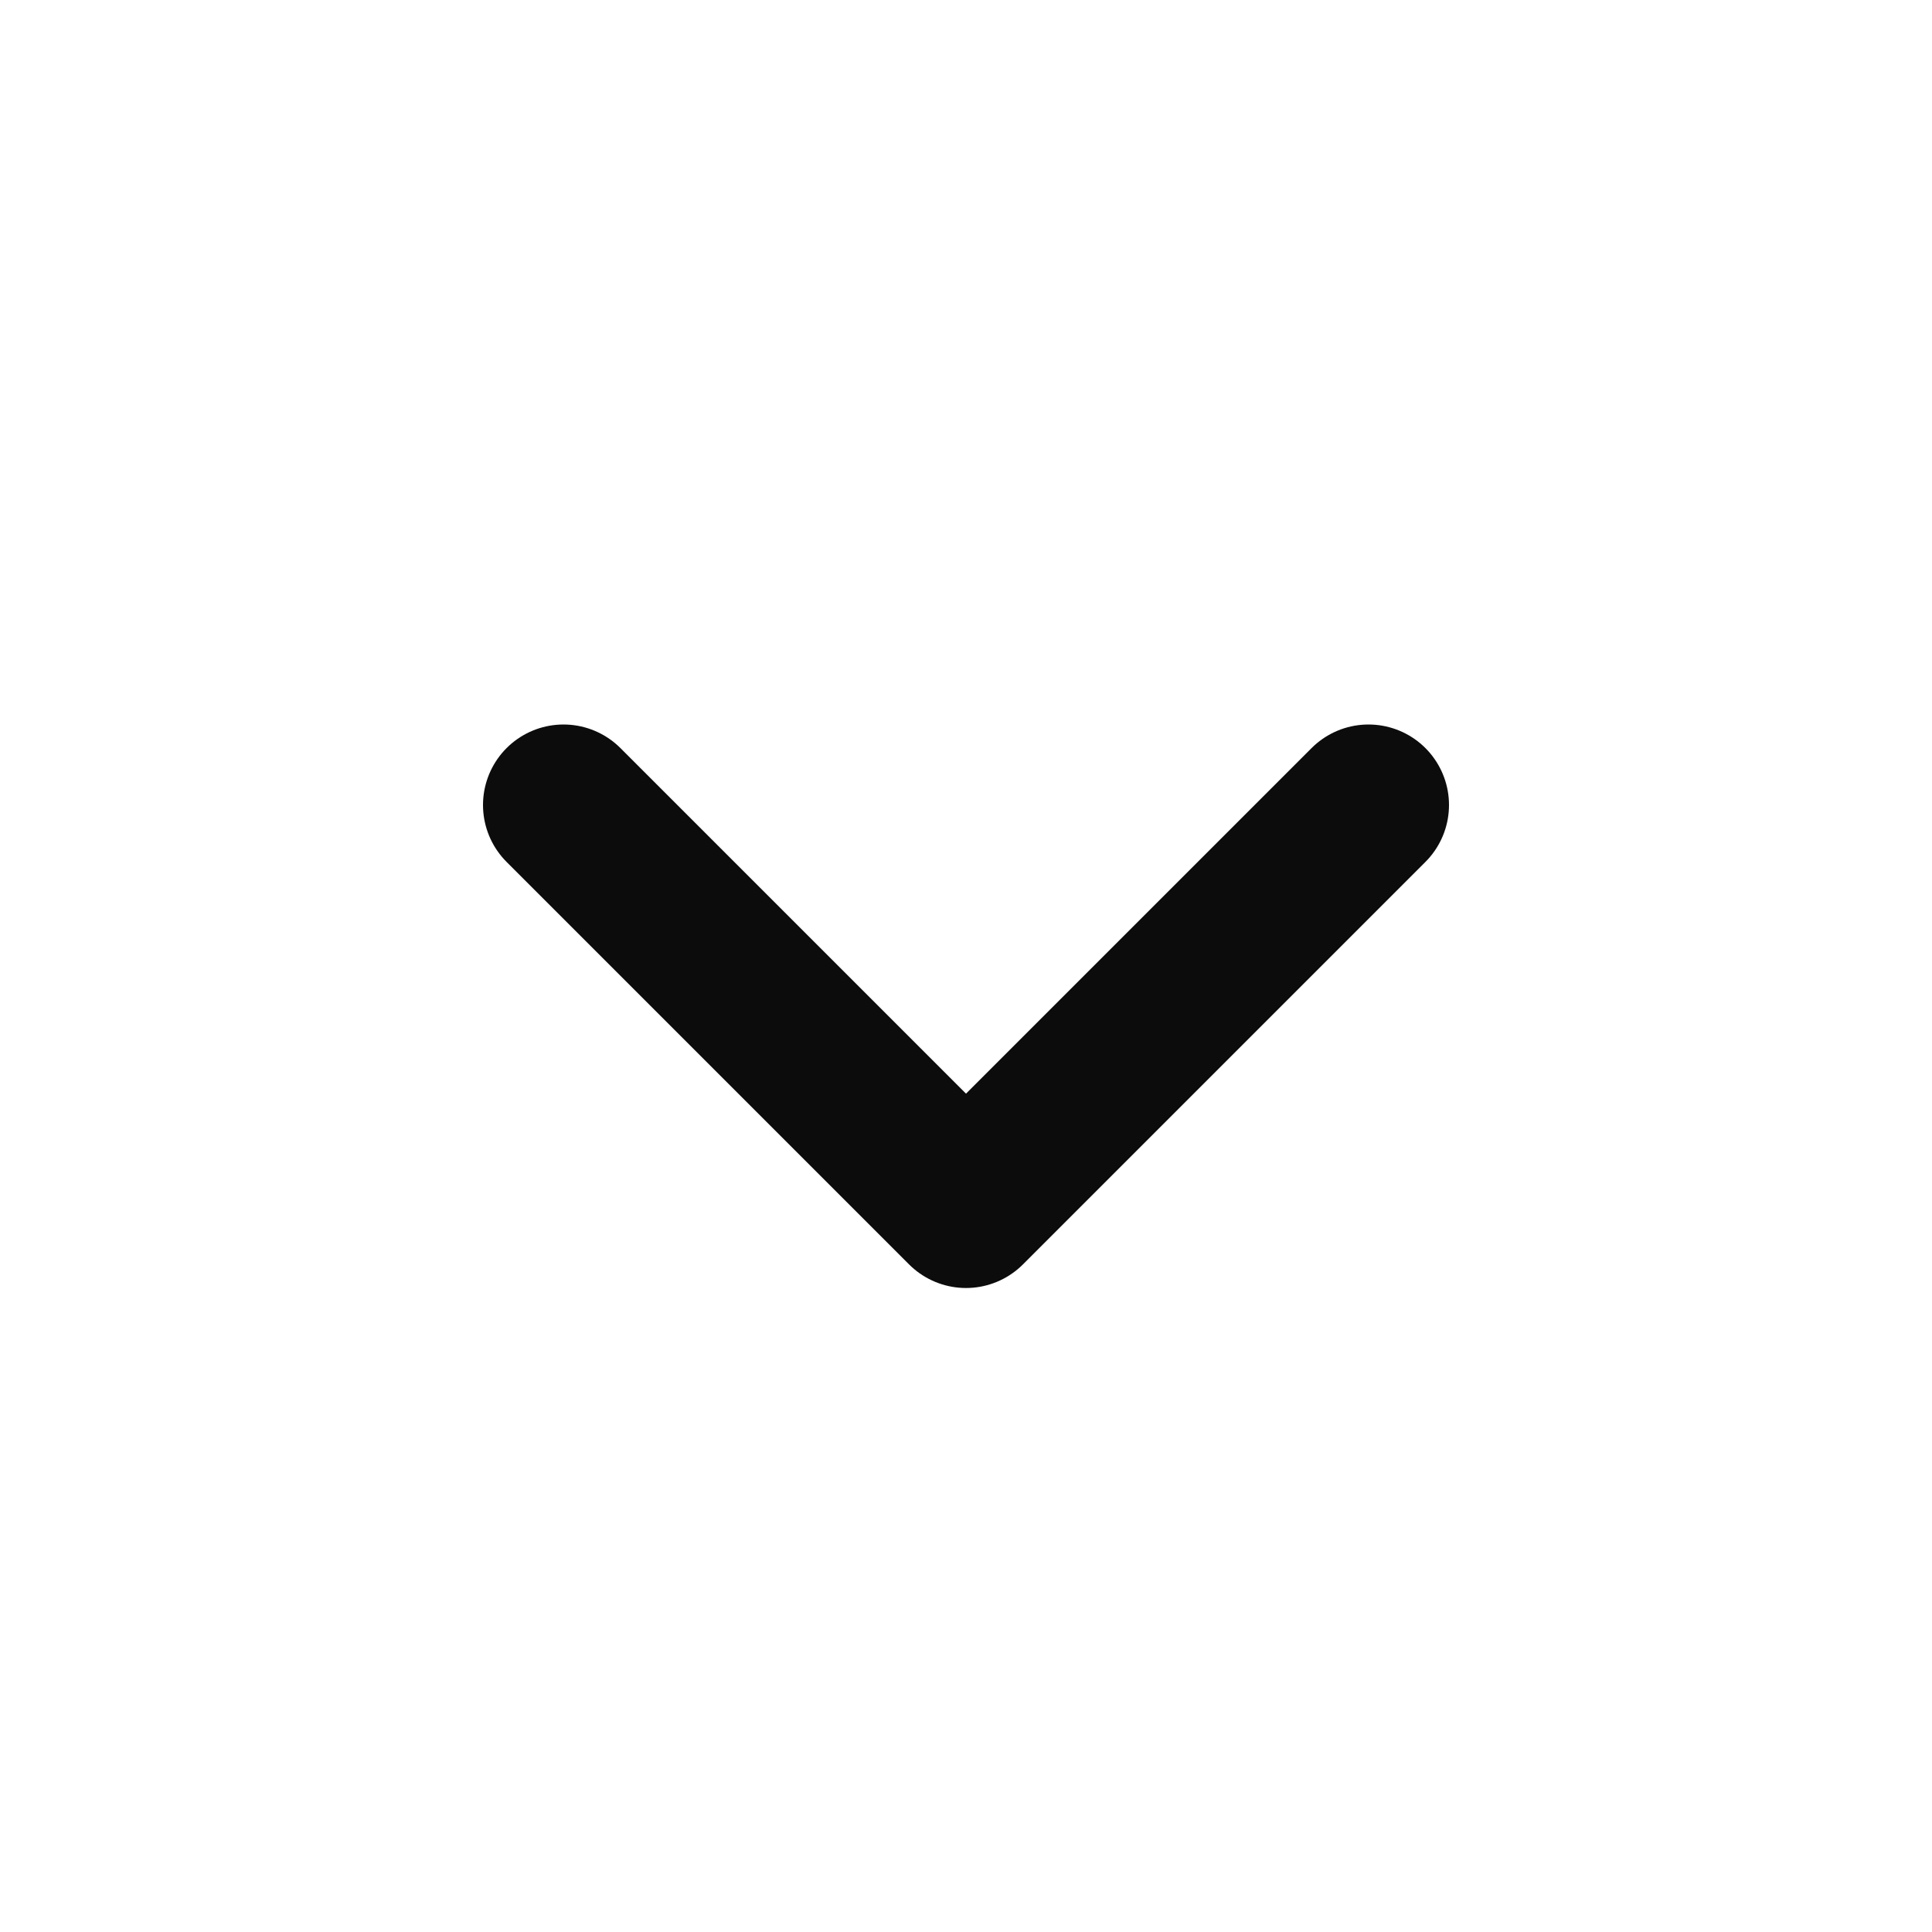
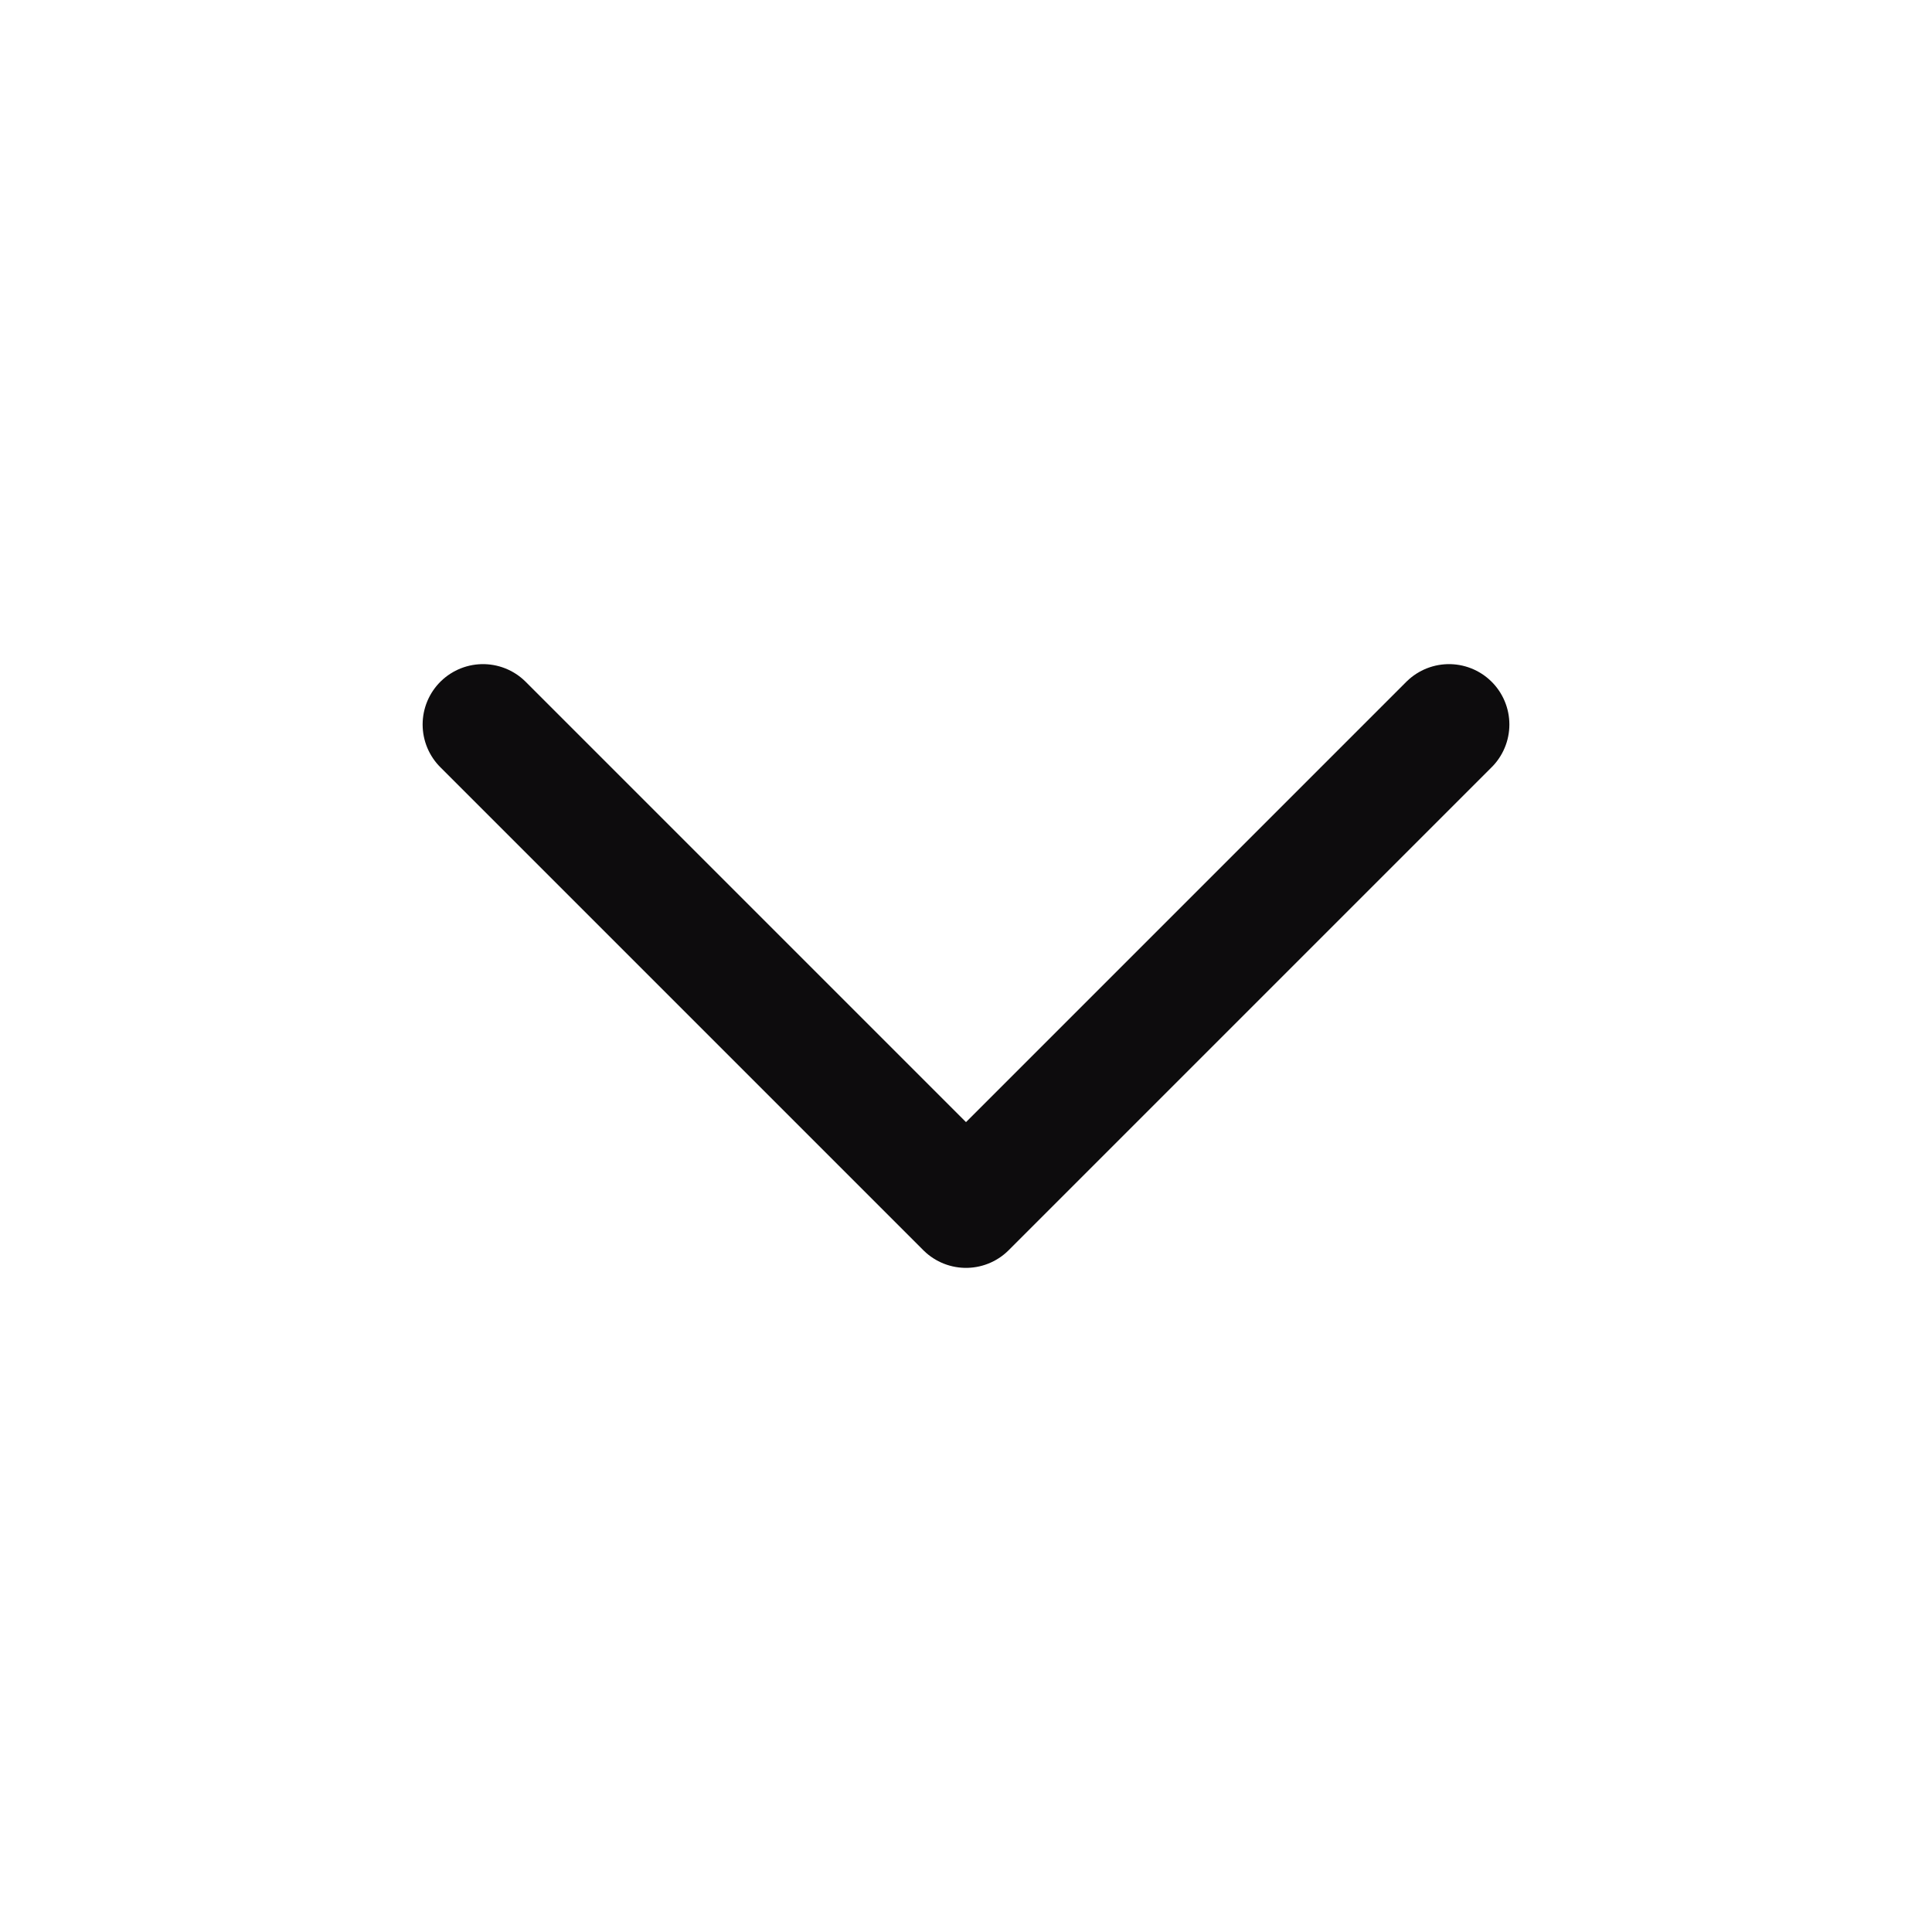
<svg xmlns="http://www.w3.org/2000/svg" width="24" height="24" viewBox="0 0 24 24" fill="none">
-   <path d="M7 10L12 15L17 10" stroke="#0D0C0D" stroke-width="2" stroke-linecap="round" stroke-linejoin="round" />
+   <path d="M6 9L12 15L18 9" stroke="#0D0C0D" stroke-width="1.5" stroke-linecap="round" stroke-linejoin="round" />
</svg>
